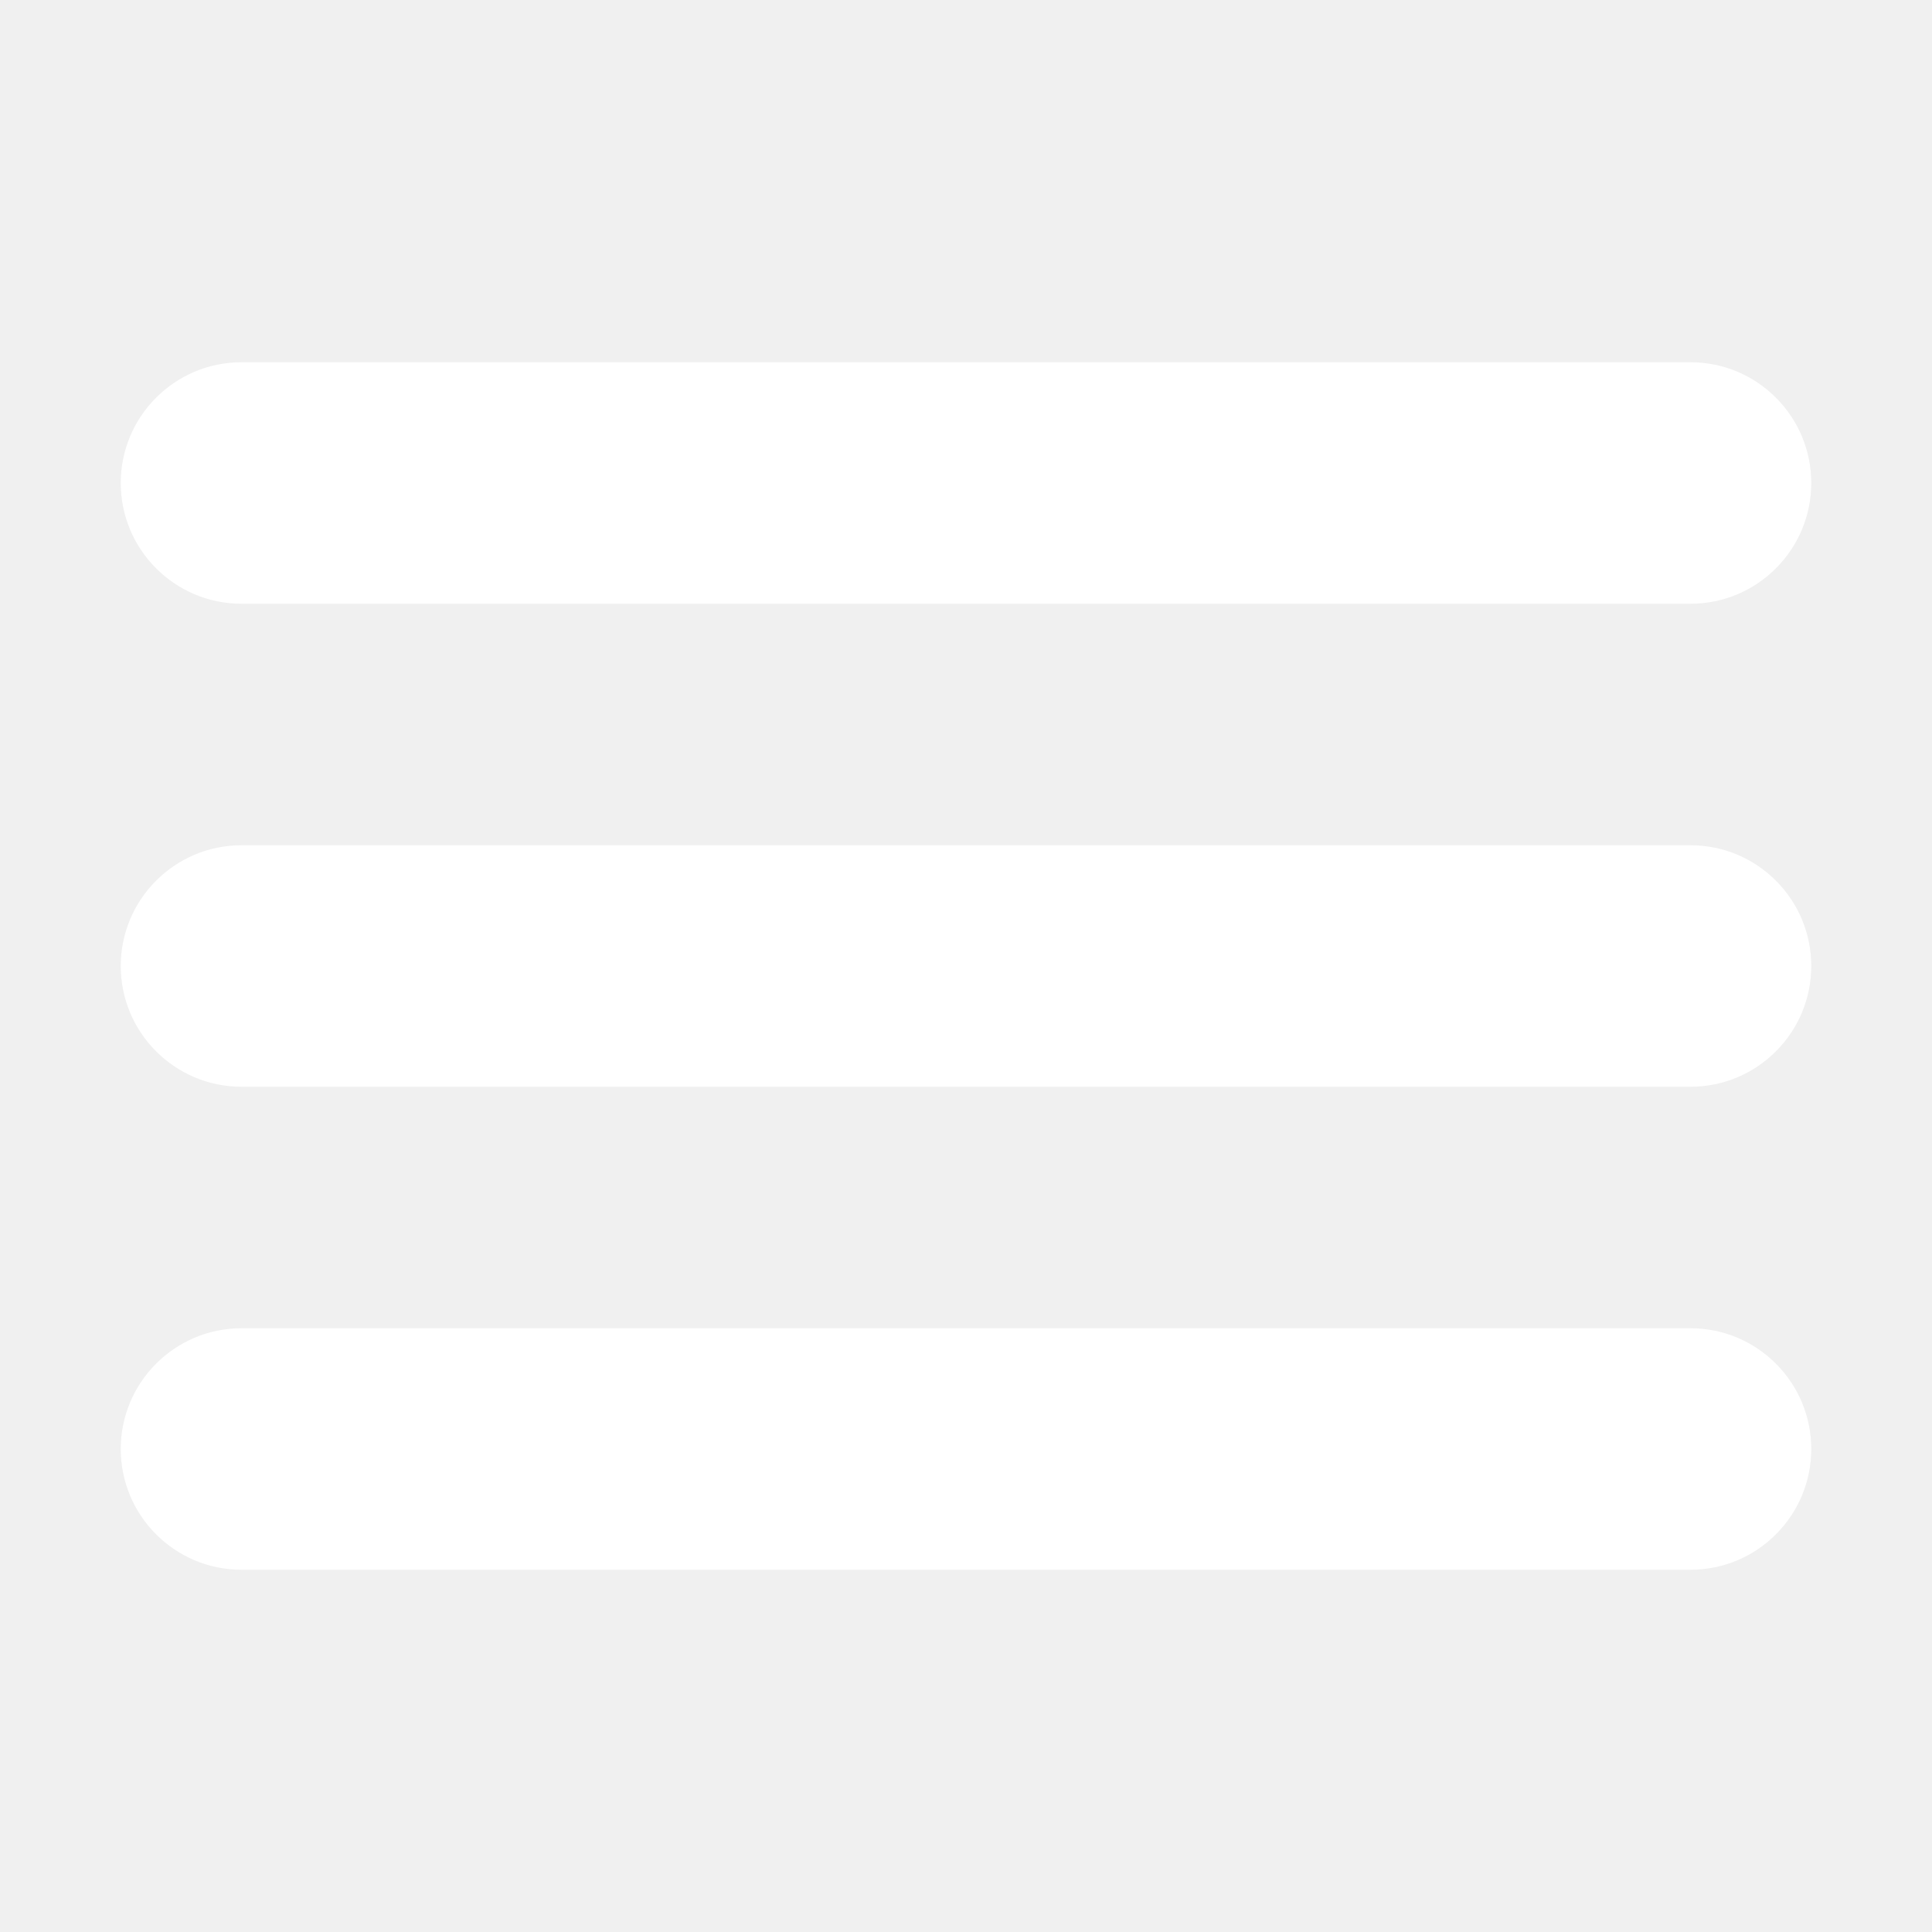
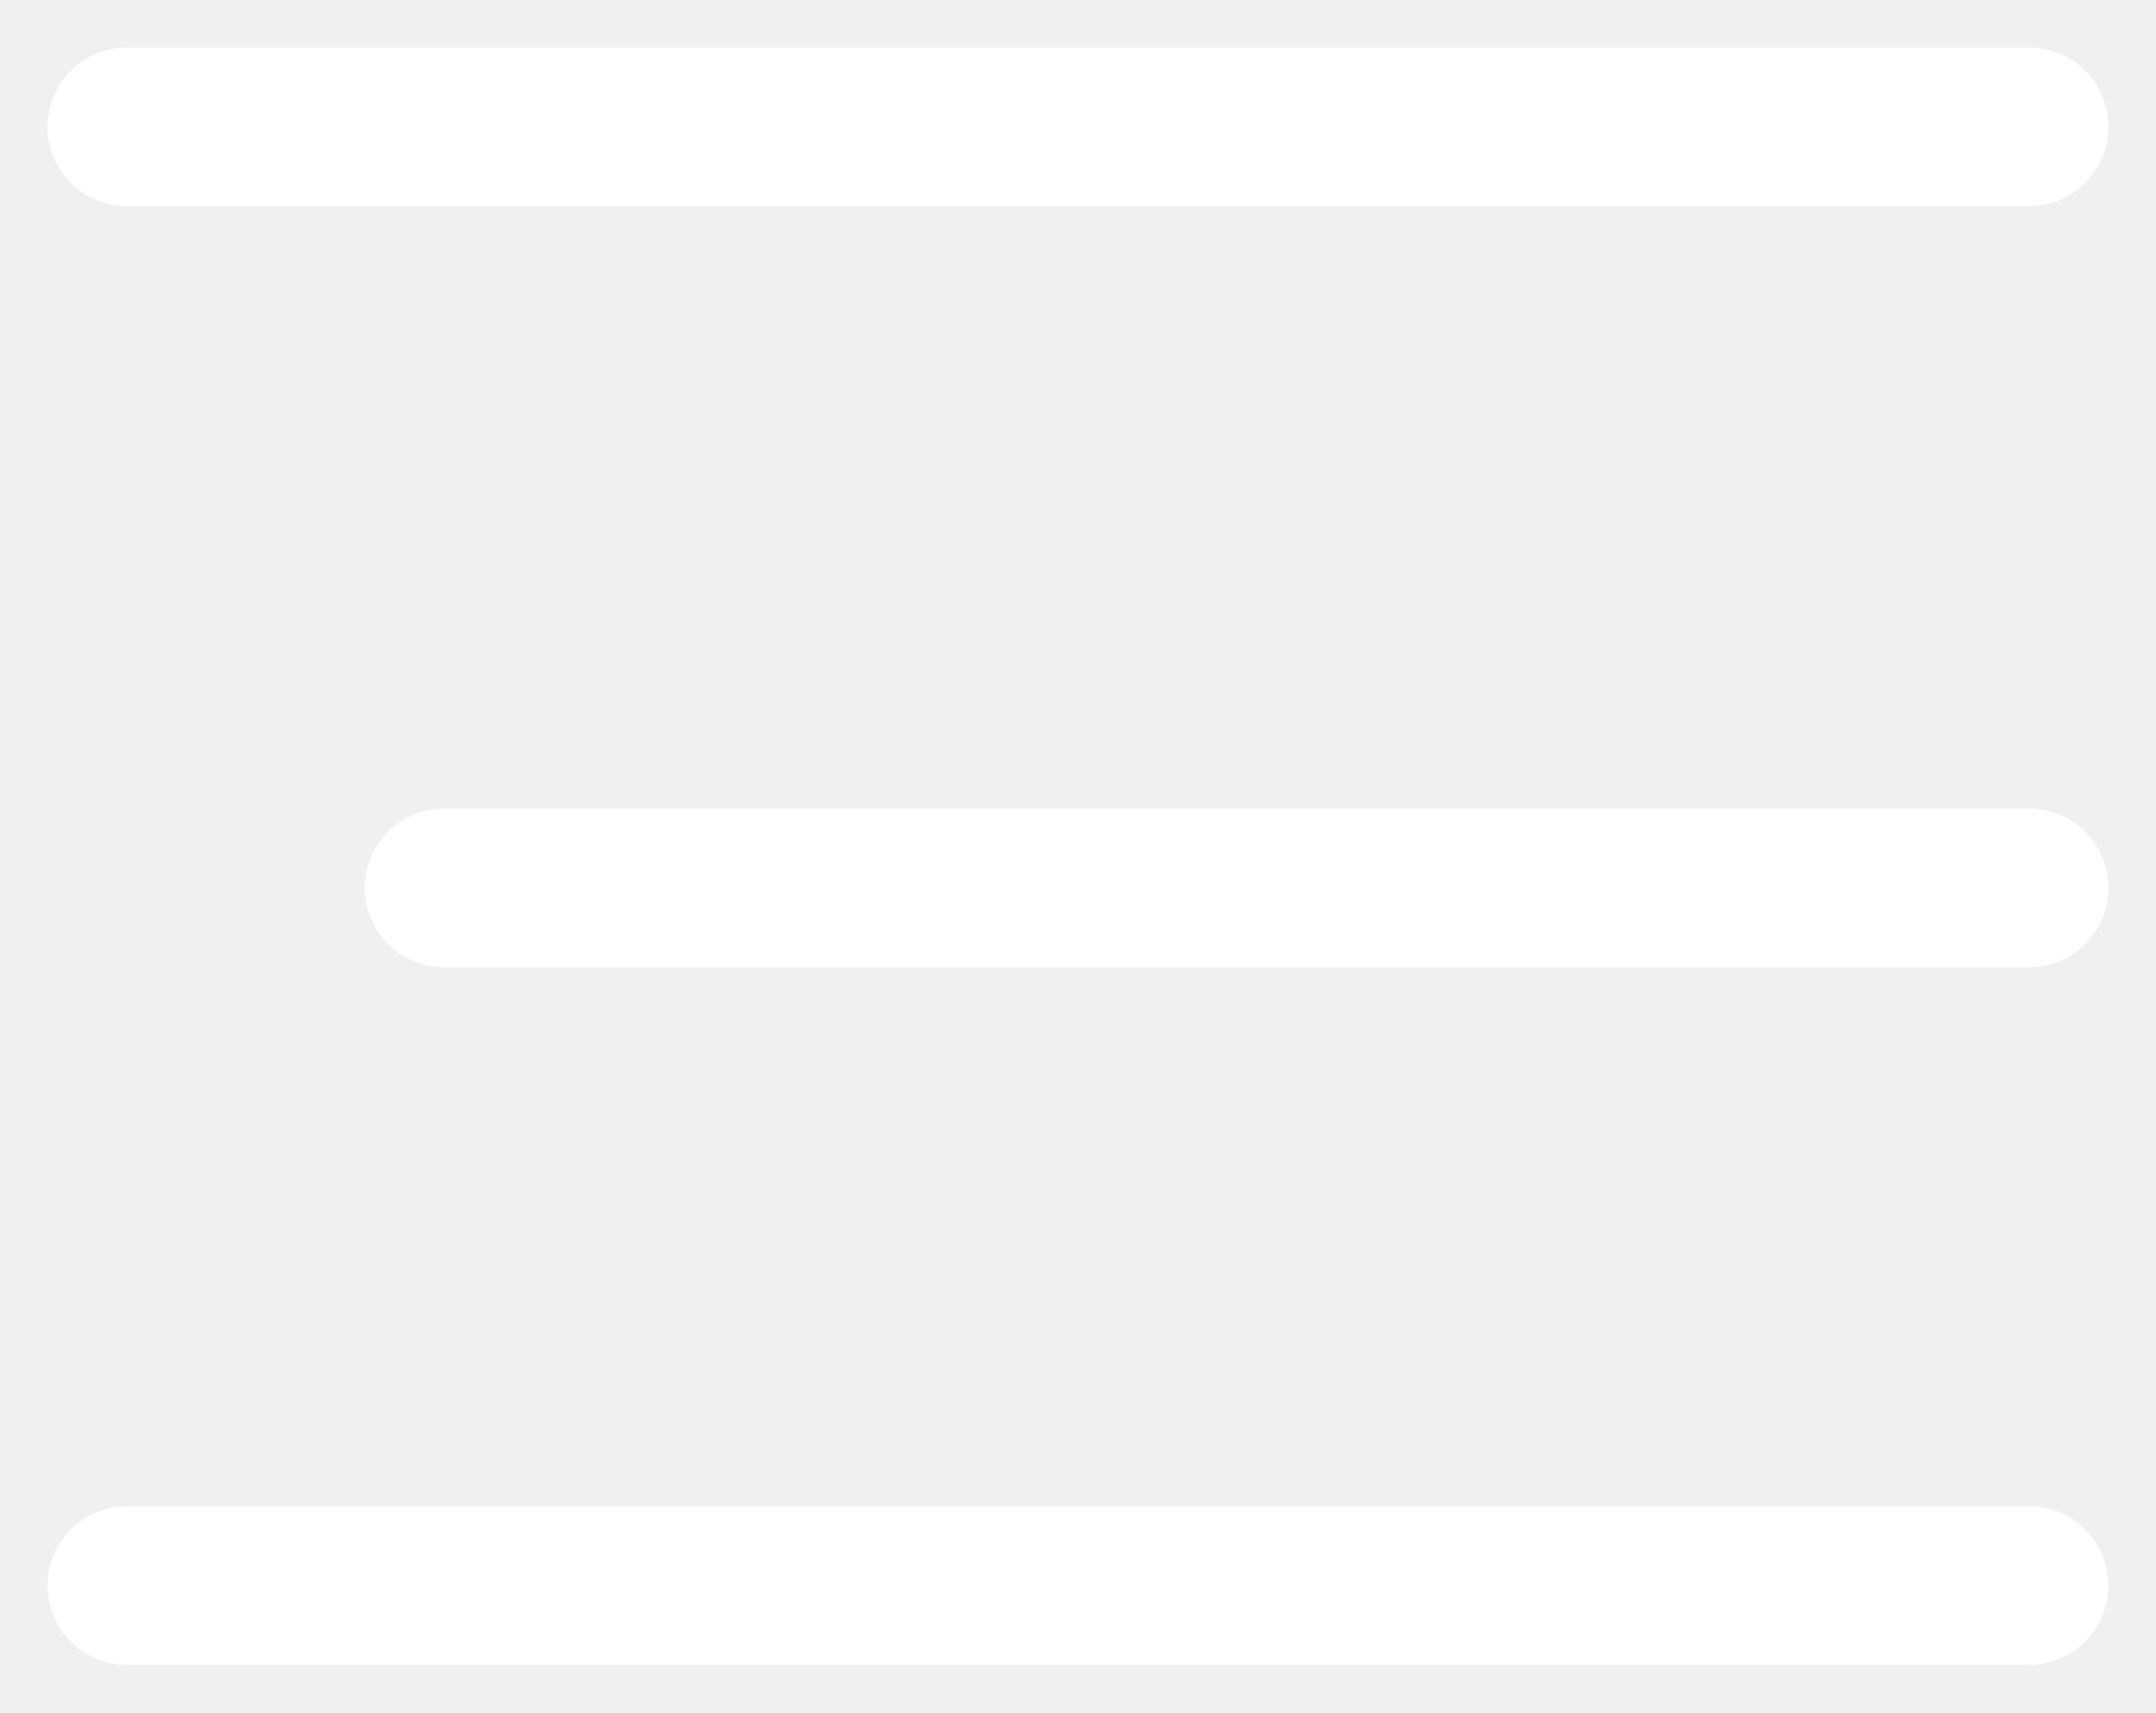
- <svg xmlns="http://www.w3.org/2000/svg" height="32px" id="Layer_1" style="enable-background:new 0 0 32 32;" version="1.1" viewBox="0 0 32 32" width="32px" xml:space="preserve">
-   <path d="M4,10h24c1.104,0,2-0.896,2-2s-0.896-2-2-2H4C2.896,6,2,6.896,2,8S2.896,10,4,10z M28,14H4c-1.104,0-2,0.896-2,2  s0.896,2,2,2h24c1.104,0,2-0.896,2-2S29.104,14,28,14z M28,22H4c-1.104,0-2,0.896-2,2s0.896,2,2,2h24c1.104,0,2-0.896,2-2  S29.104,22,28,22z" fill="#FFFFFF" />
+ <svg xmlns="http://www.w3.org/2000/svg" width="34" height="27" viewBox="0 0 34 27" fill="none">
+   <path d="M2 2H32" stroke="white" stroke-width="2.5" stroke-miterlimit="10" stroke-linecap="round" />
+   <path d="M2 25H32" stroke="white" stroke-width="2.5" stroke-miterlimit="10" stroke-linecap="round" />
+   <path d="M7 14H32" stroke="white" stroke-width="2.5" stroke-miterlimit="10" stroke-linecap="round" />
</svg>
